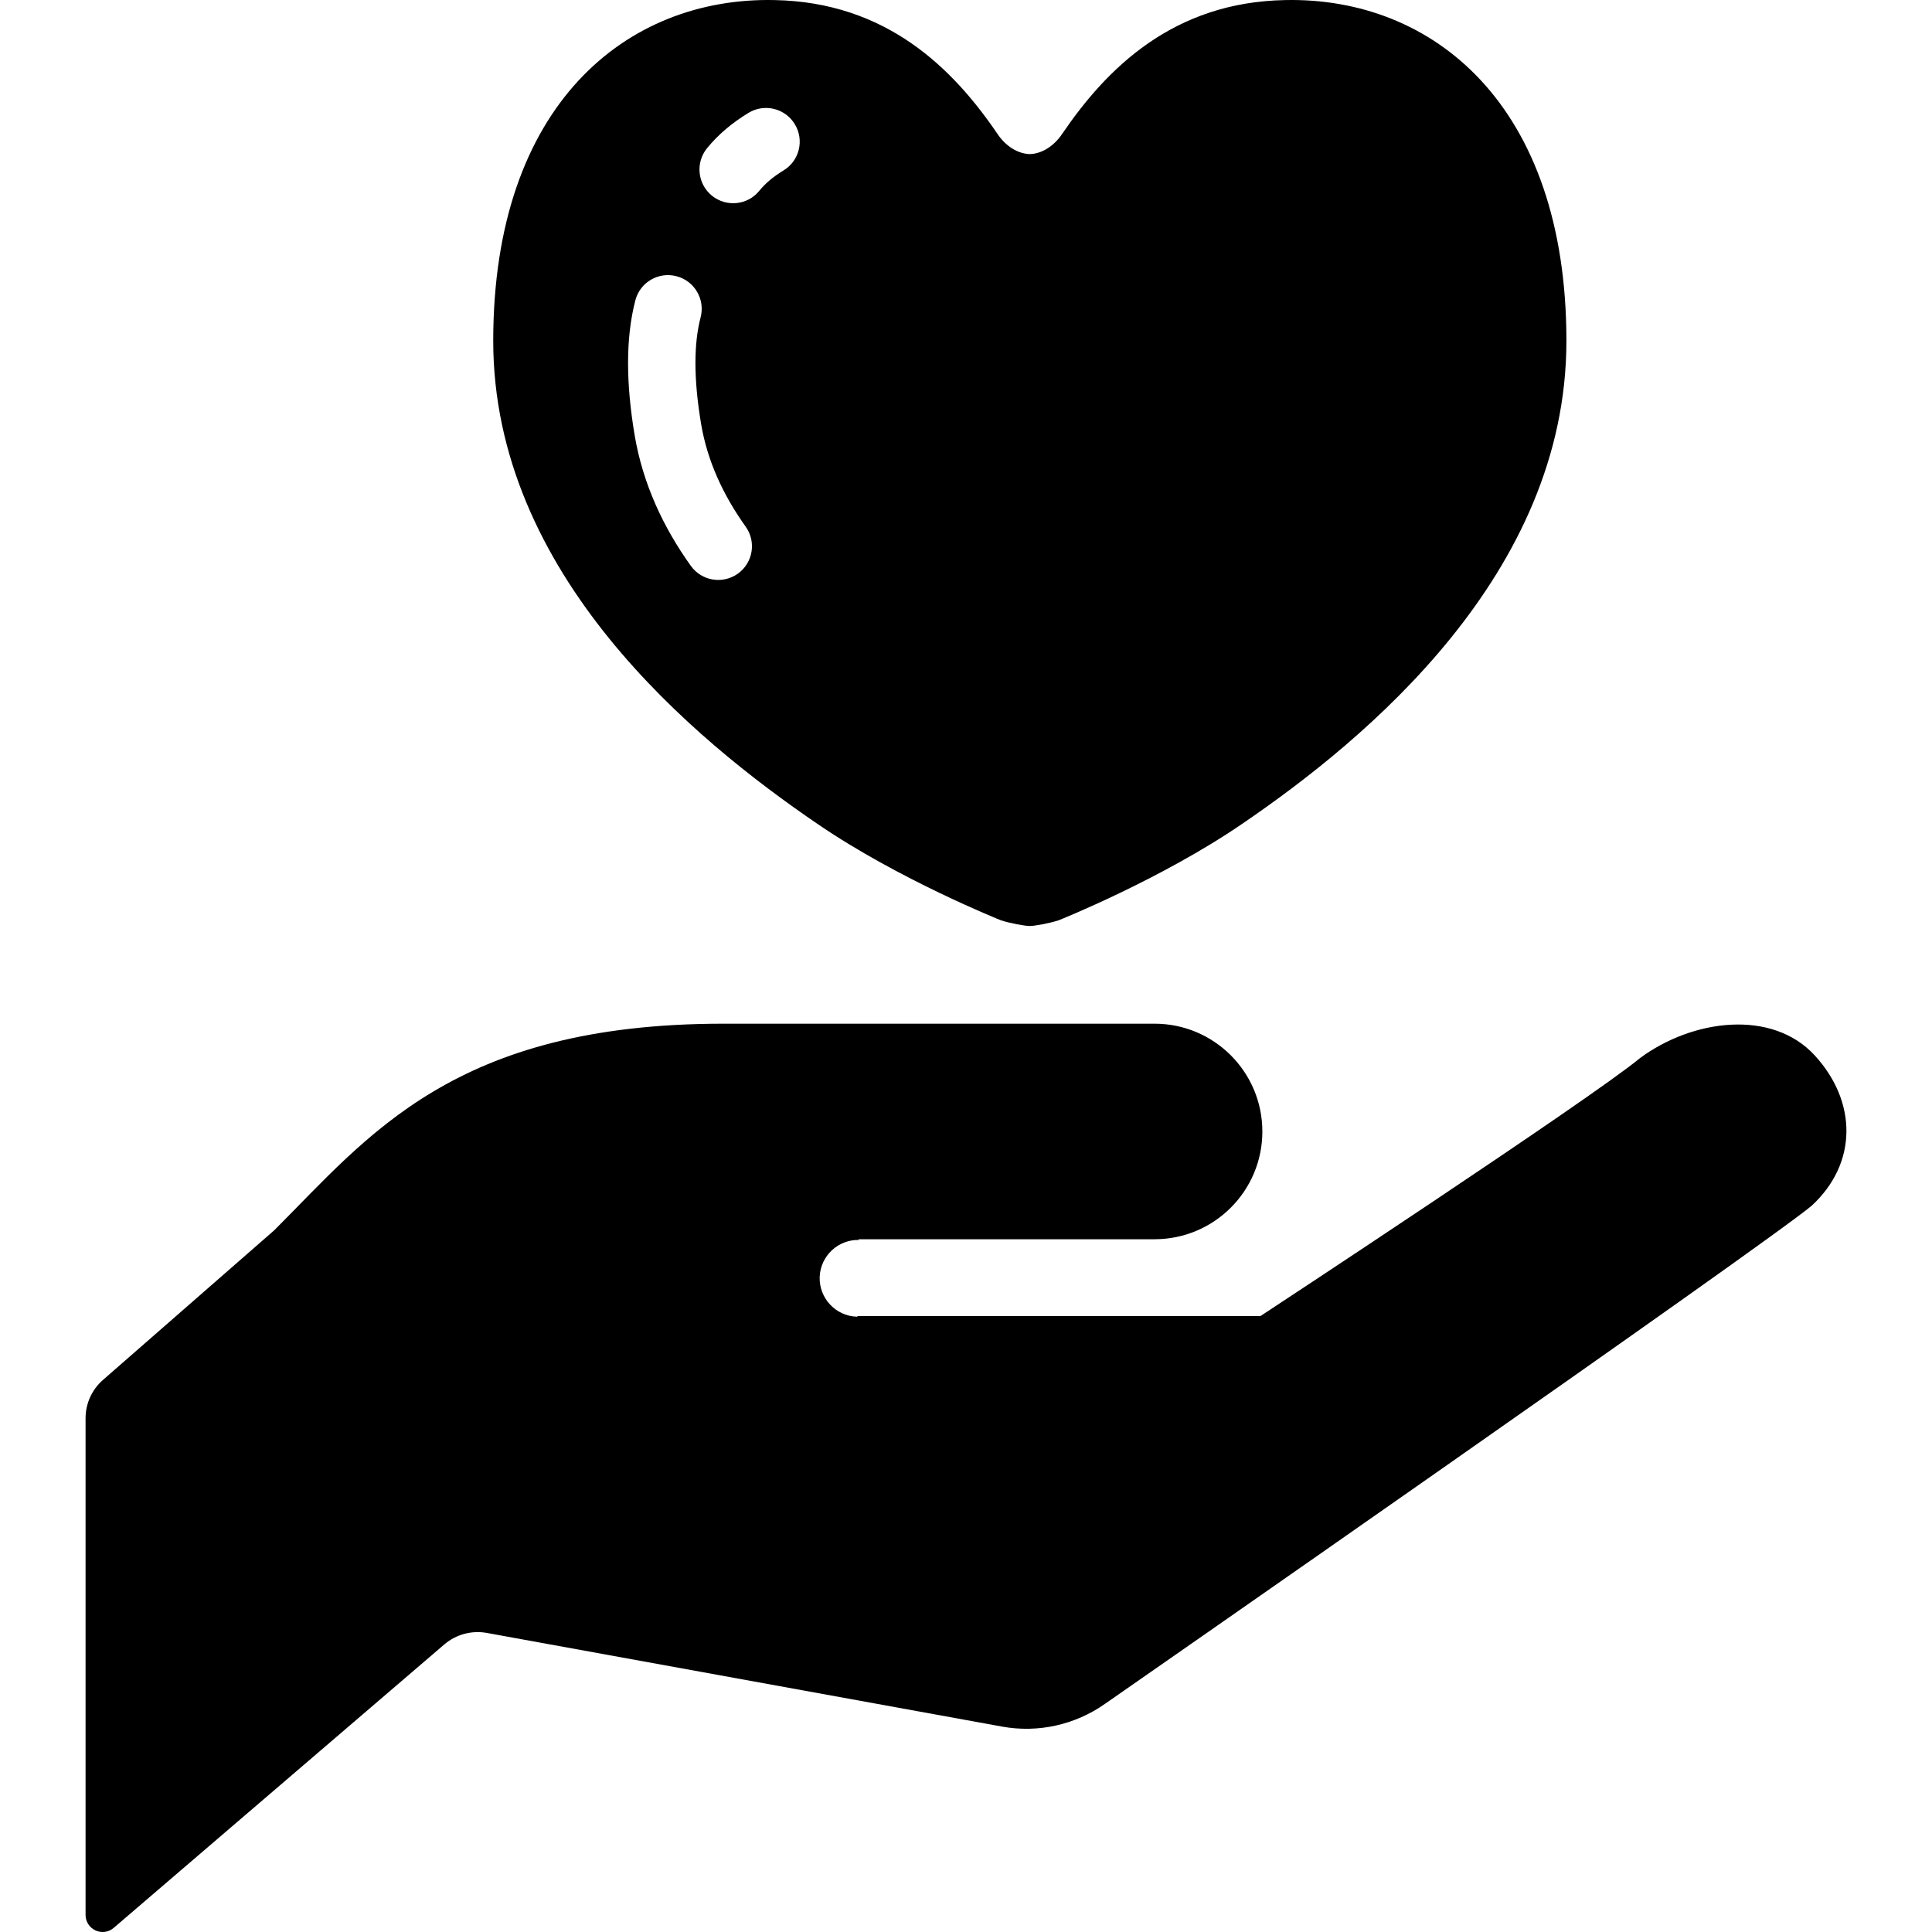
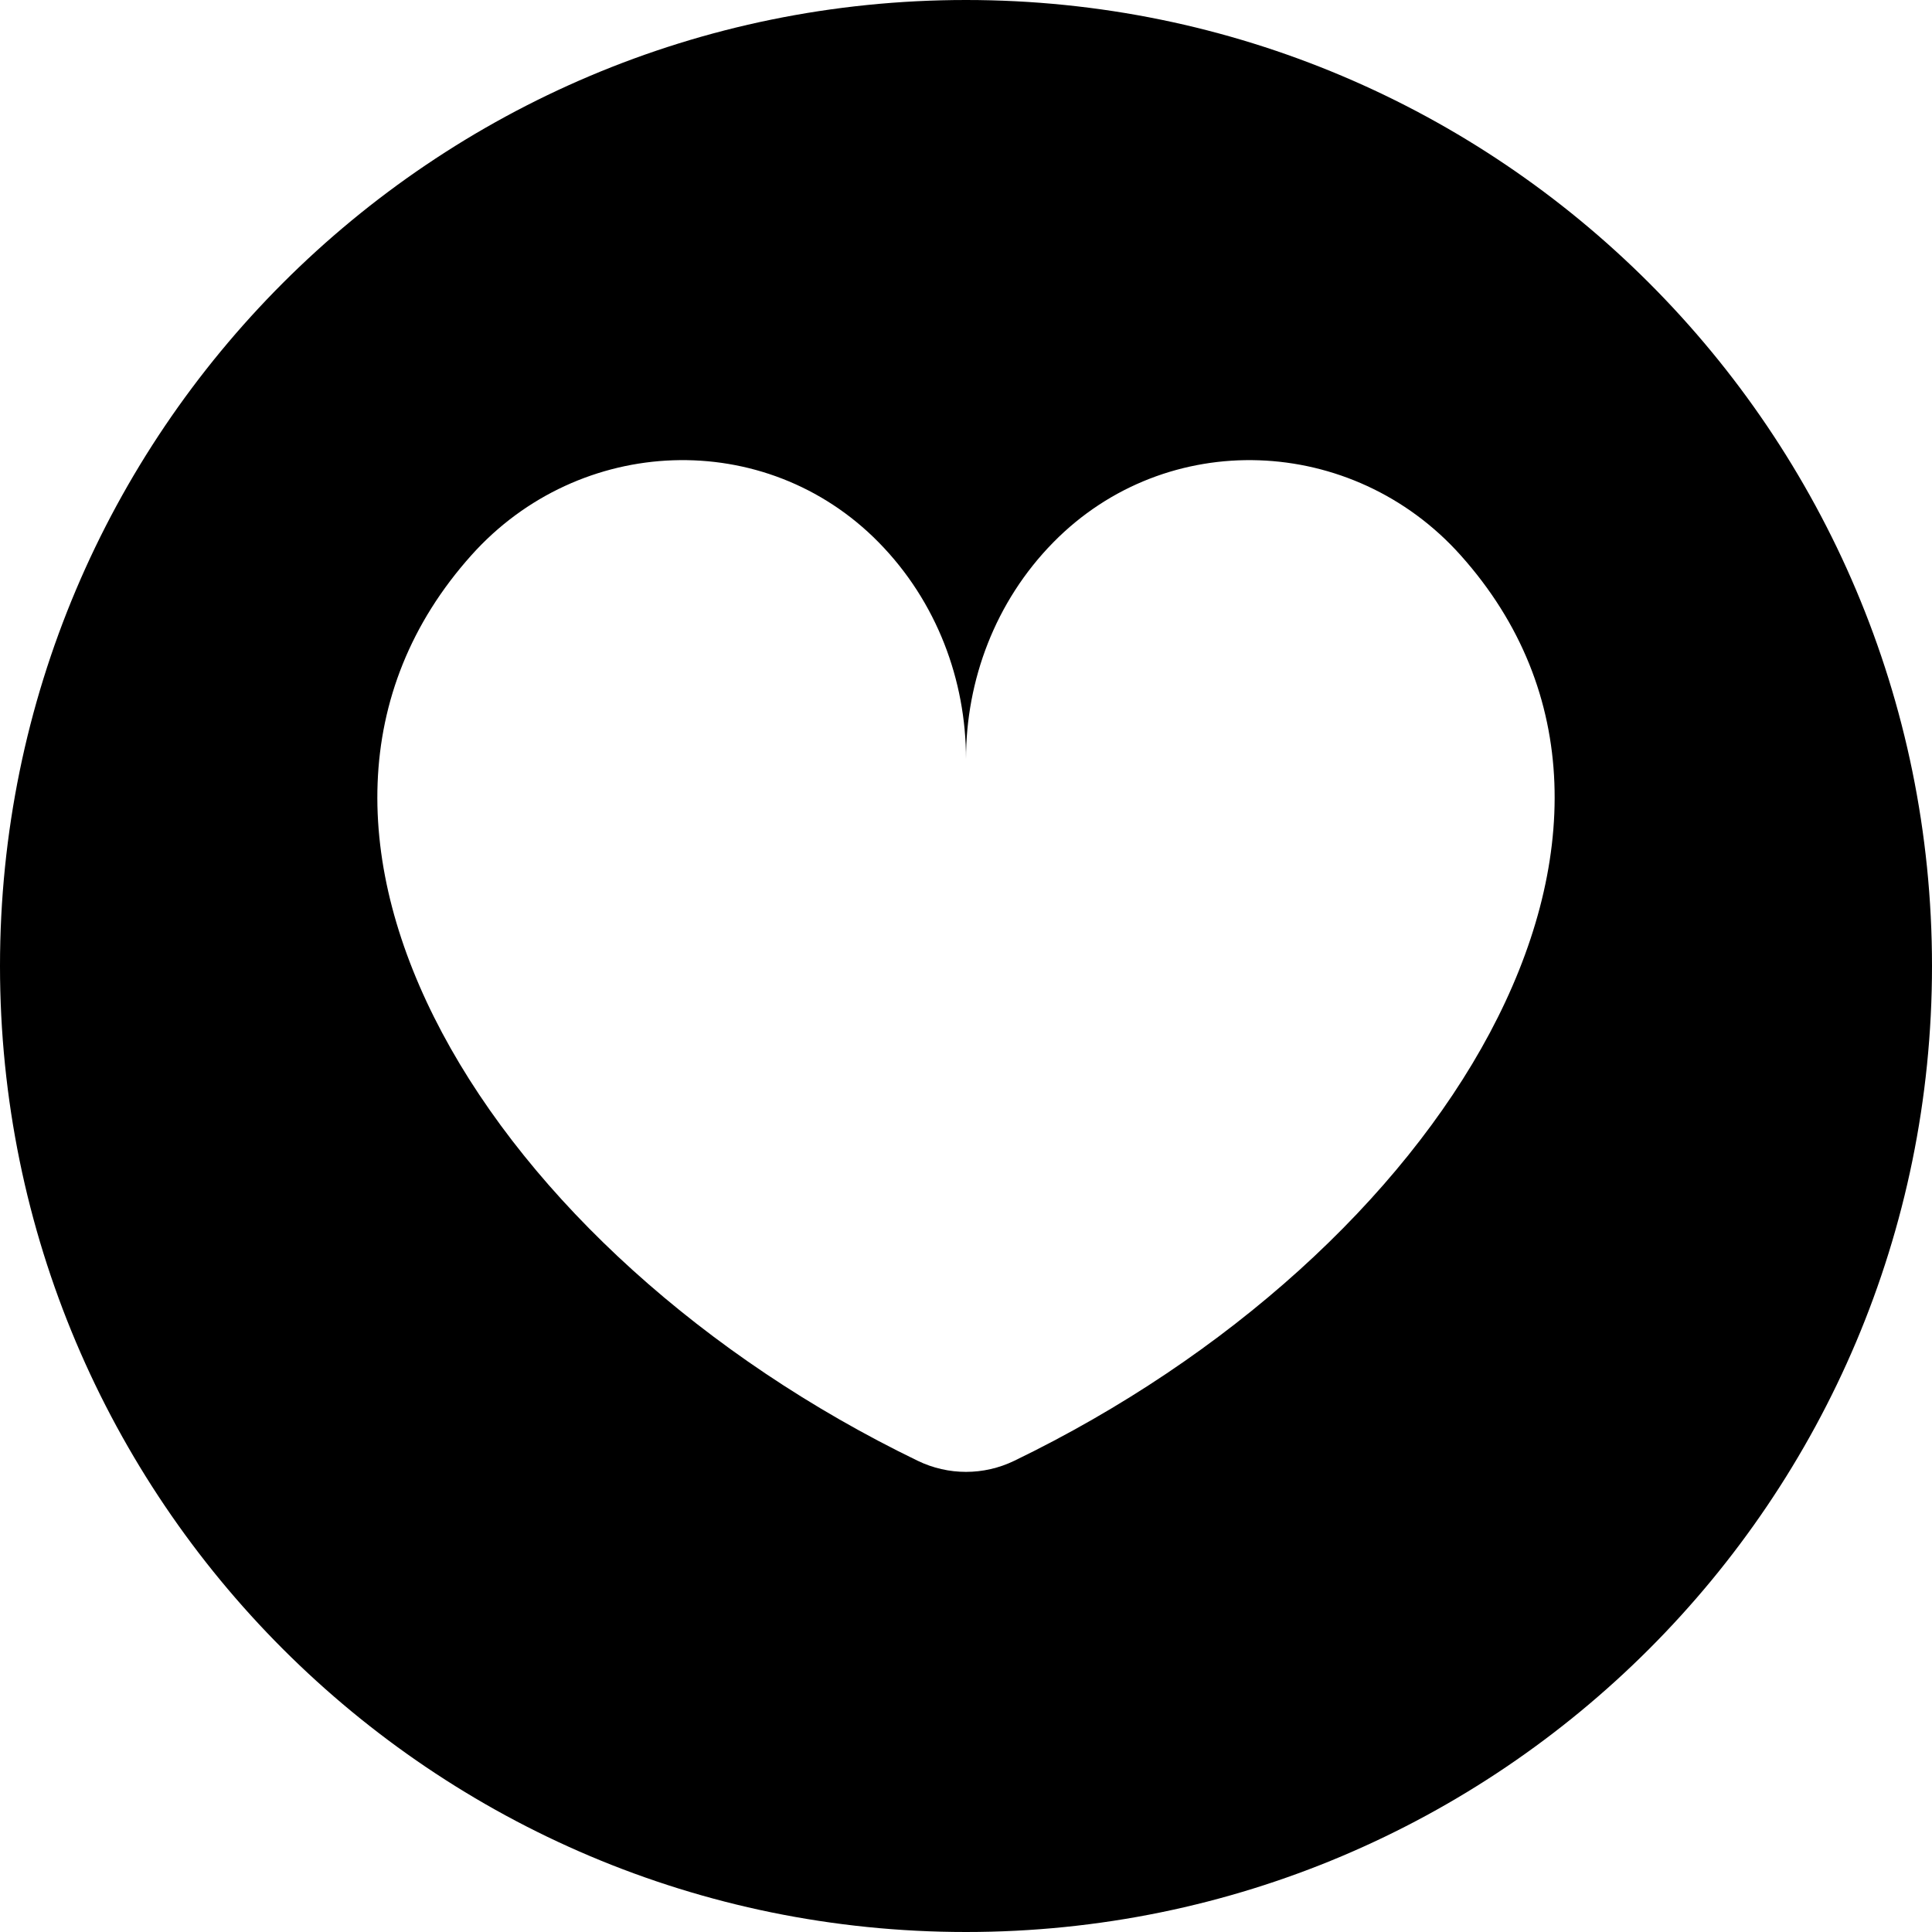
- <svg xmlns="http://www.w3.org/2000/svg" height="800px" width="800px" version="1.1" id="_x32_" viewBox="0 0 512 512" xml:space="preserve">
-   <style type="text/css">
- 	.st0{fill:#000000;}
- </style>
-   <g>
-     <path class="st0" d="M480.925,279.697c-11.272-12.285-32.272-9.672-46.316,0.716c-12.834,10.695-100.573,68.357-100.573,68.357   H227.397l-0.336,0.168c-5.617-0.186-10.006-4.902-9.84-10.509c0.205-5.618,4.93-10.017,10.51-9.822l-0.335-0.195   c19.065,0,78.569,0,78.569,0c15.773,0,28.571-12.779,28.571-28.542c0-15.792-12.798-28.58-28.571-28.58   c-14.285,0-42.838,0-114.246,0c-71.427,0-94.045,29.771-119.044,54.751l-45.348,39.62c-2.958,2.567-4.65,6.259-4.65,10.184V507.51   c0,1.739,1.042,3.348,2.641,4.083c1.6,0.726,3.479,0.474,4.818-0.688l87.646-75.147c3.088-2.623,7.217-3.739,11.198-3.023   l136.604,24.832c9.523,1.73,19.326-0.455,27.268-6.044c0,0,174.326-121.23,187.216-131.954   C492.327,308.315,492.197,291.983,480.925,279.697z" />
-     <path class="st0" d="M216.627,218.333c21.521,14.742,48.604,25.548,48.604,25.548c2.492,0.81,6.343,1.516,7.682,1.516   c1.321,0,5.171-0.706,7.664-1.516c0,0,27.064-10.806,48.603-25.548c32.774-22.34,85.935-66.191,85.935-128.01   c0-62.703-35.472-91.116-74.495-90.306c-29.761,0.539-47.339,18.126-59.132,35.462c-2.158,3.218-5.376,5.273-8.575,5.357   c-3.218-0.084-6.436-2.139-8.575-5.357c-11.793-17.336-29.389-34.923-59.15-35.462c-39.043-0.81-74.477,27.603-74.477,90.306   C130.711,152.142,183.852,195.994,216.627,218.333z M187.368,39.282c2.994-3.673,6.733-6.788,11.011-9.384   c4.223-2.548,9.71-1.2,12.258,3.023c2.568,4.222,1.209,9.719-3.014,12.258c-2.808,1.711-4.873,3.497-6.399,5.384   c-3.106,3.832-8.742,4.399-12.574,1.284C184.838,48.732,184.262,43.115,187.368,39.282z M166.442,96.192   c0-5.97,0.614-11.513,1.934-16.61c1.246-4.781,6.139-7.636,10.901-6.38c4.78,1.237,7.625,6.12,6.398,10.89   c-0.874,3.311-1.376,7.347-1.376,12.1c0,4.706,0.484,10.119,1.506,16.183c1.637,9.71,5.767,18.731,11.811,27.203   c2.865,4.008,1.935,9.588-2.083,12.453c-4.036,2.864-9.598,1.934-12.462-2.083c-7.31-10.203-12.723-21.791-14.881-34.597   C167.037,108.488,166.442,102.126,166.442,96.192z" />
-   </g>
+ <svg xmlns="http://www.w3.org/2000/svg" fill="#000000" width="800px" height="800px" viewBox="0 0 512 512" id="_x30_1" version="1.1" xml:space="preserve">
+   <path d="M256,0C114.615,0,0,114.615,0,256s114.615,256,256,256s256-114.615,256-256S397.385,0,256,0z M268.792,387.126  c-8.09,3.916-17.495,3.916-25.584,0c-113.47-54.927-183.189-167.497-118.272-240c28.619-31.964,77.901-33.964,107.943-3.376  C248.293,159.443,256,180.306,256,201.169c0-20.863,7.707-41.726,23.121-57.42c30.042-30.587,79.324-28.587,107.943,3.377  C451.981,219.629,382.262,332.198,268.792,387.126z" />
</svg>
